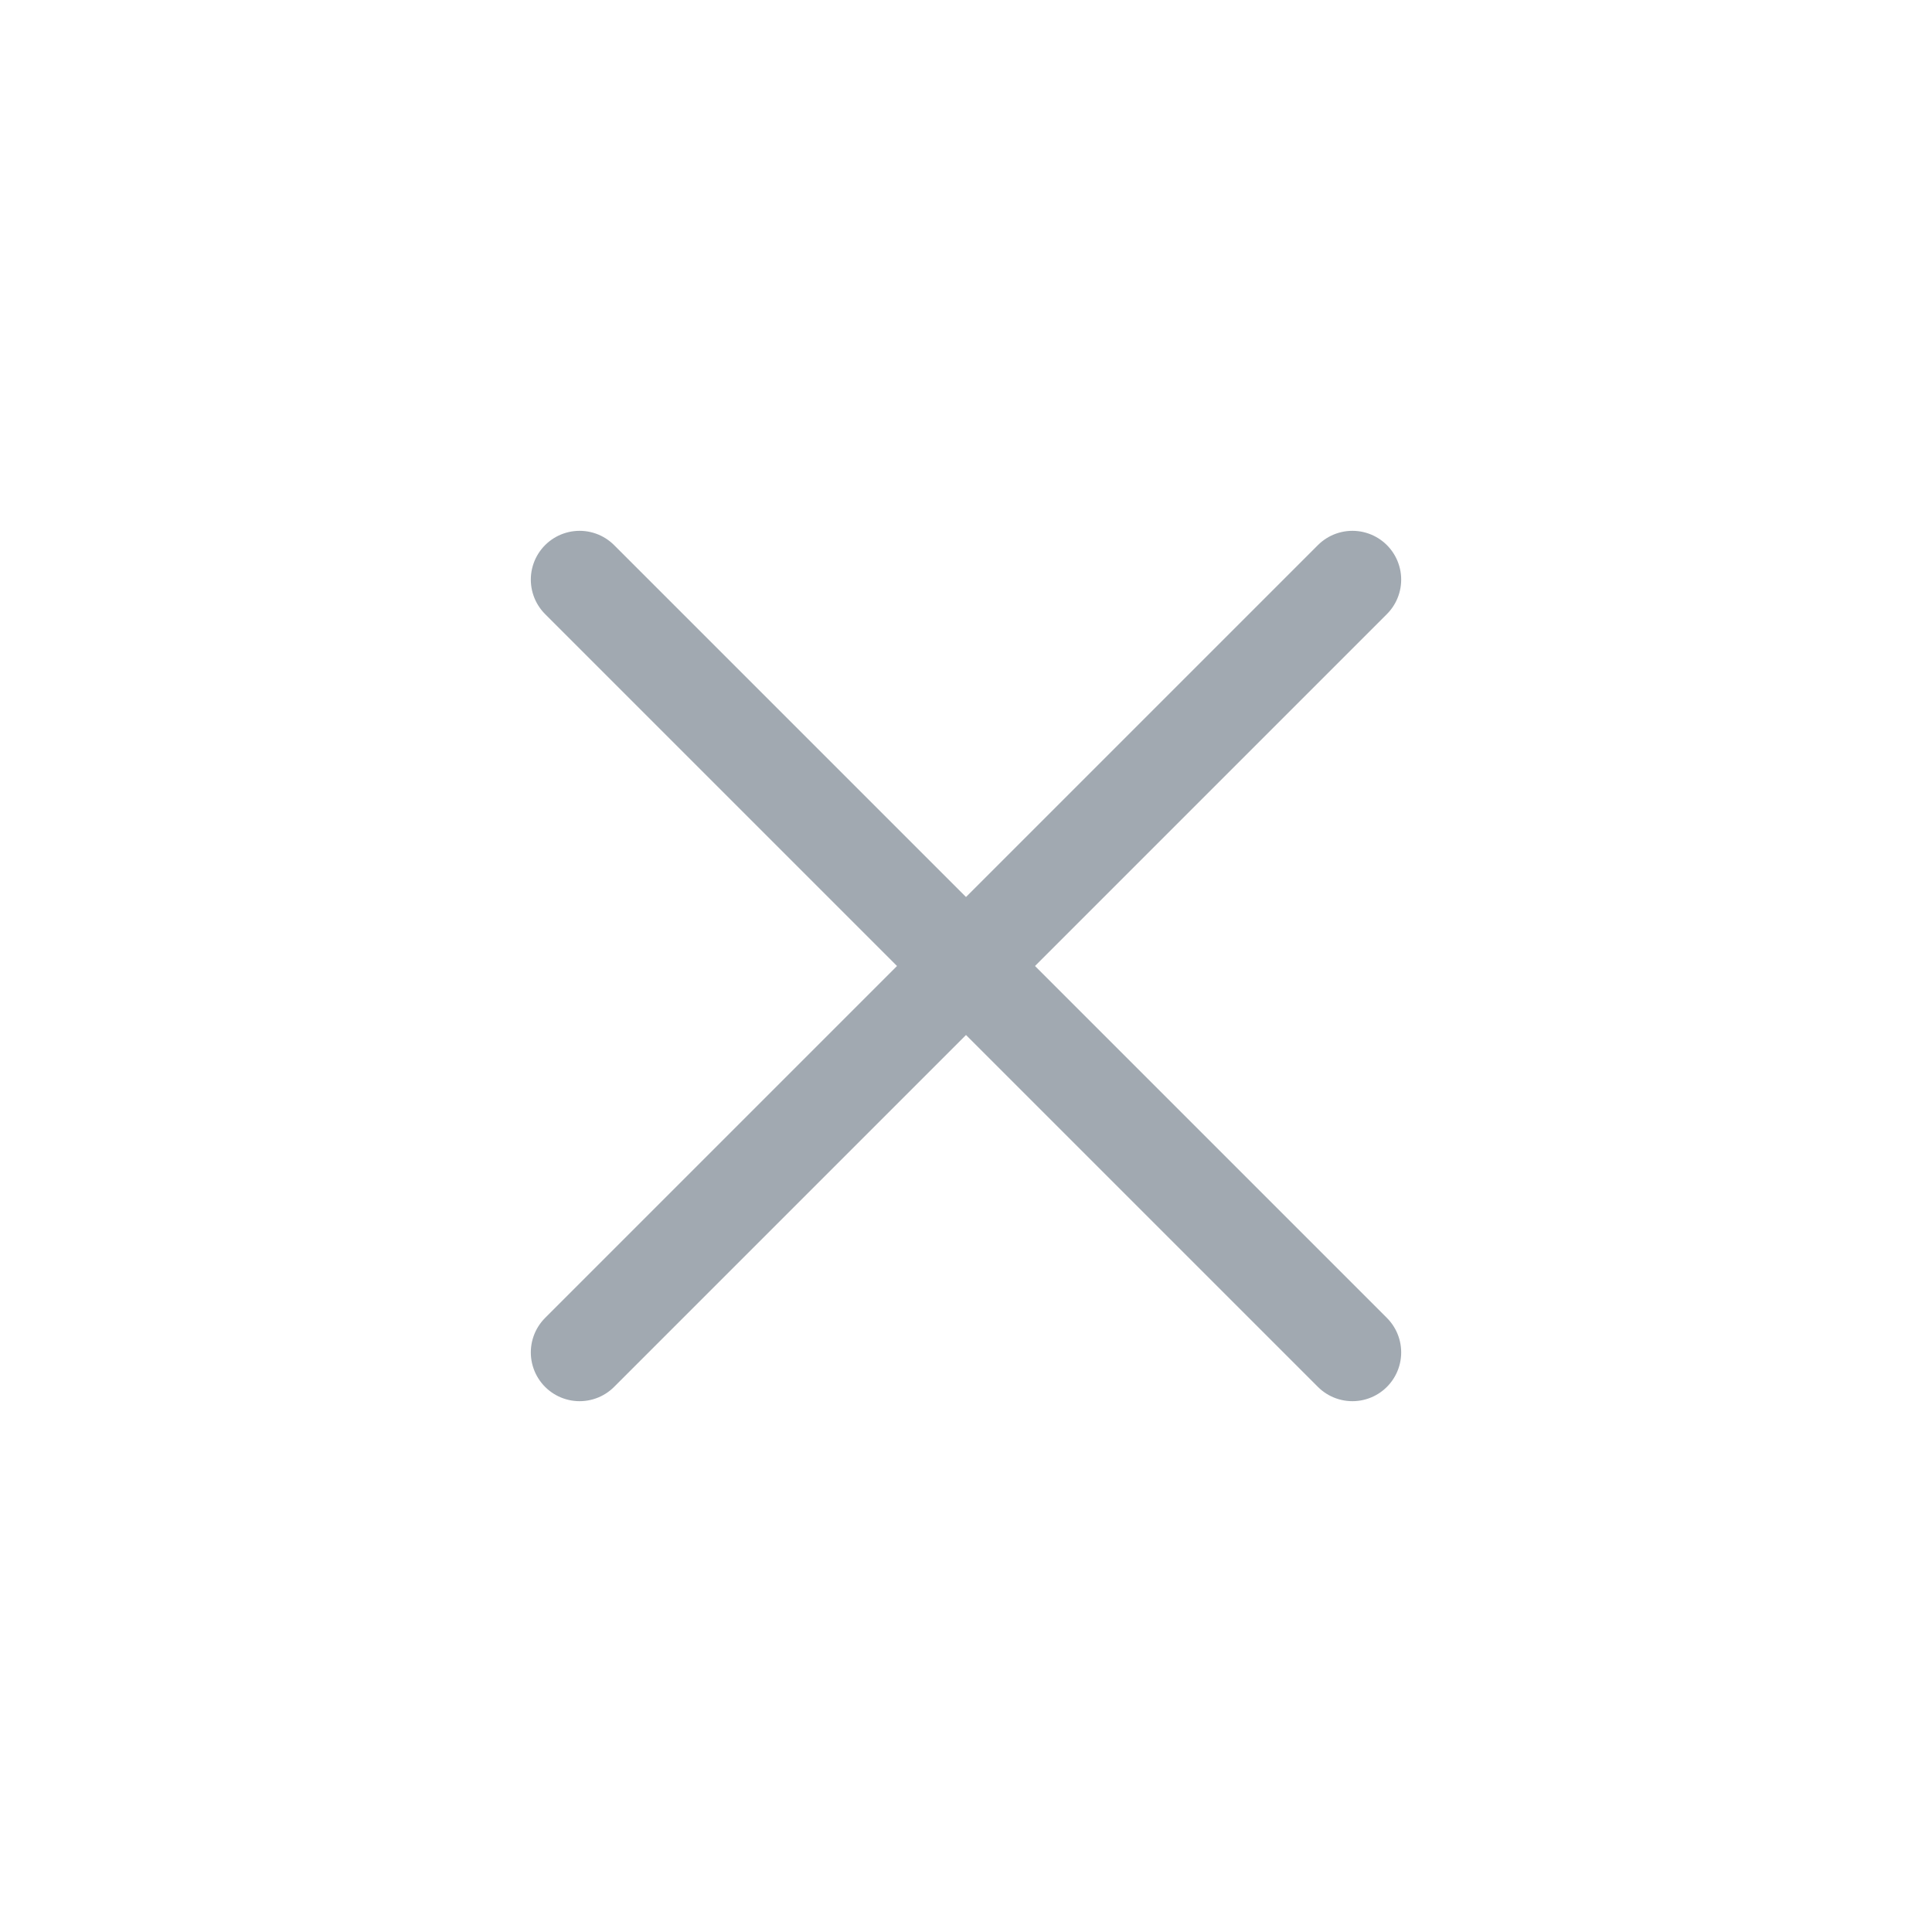
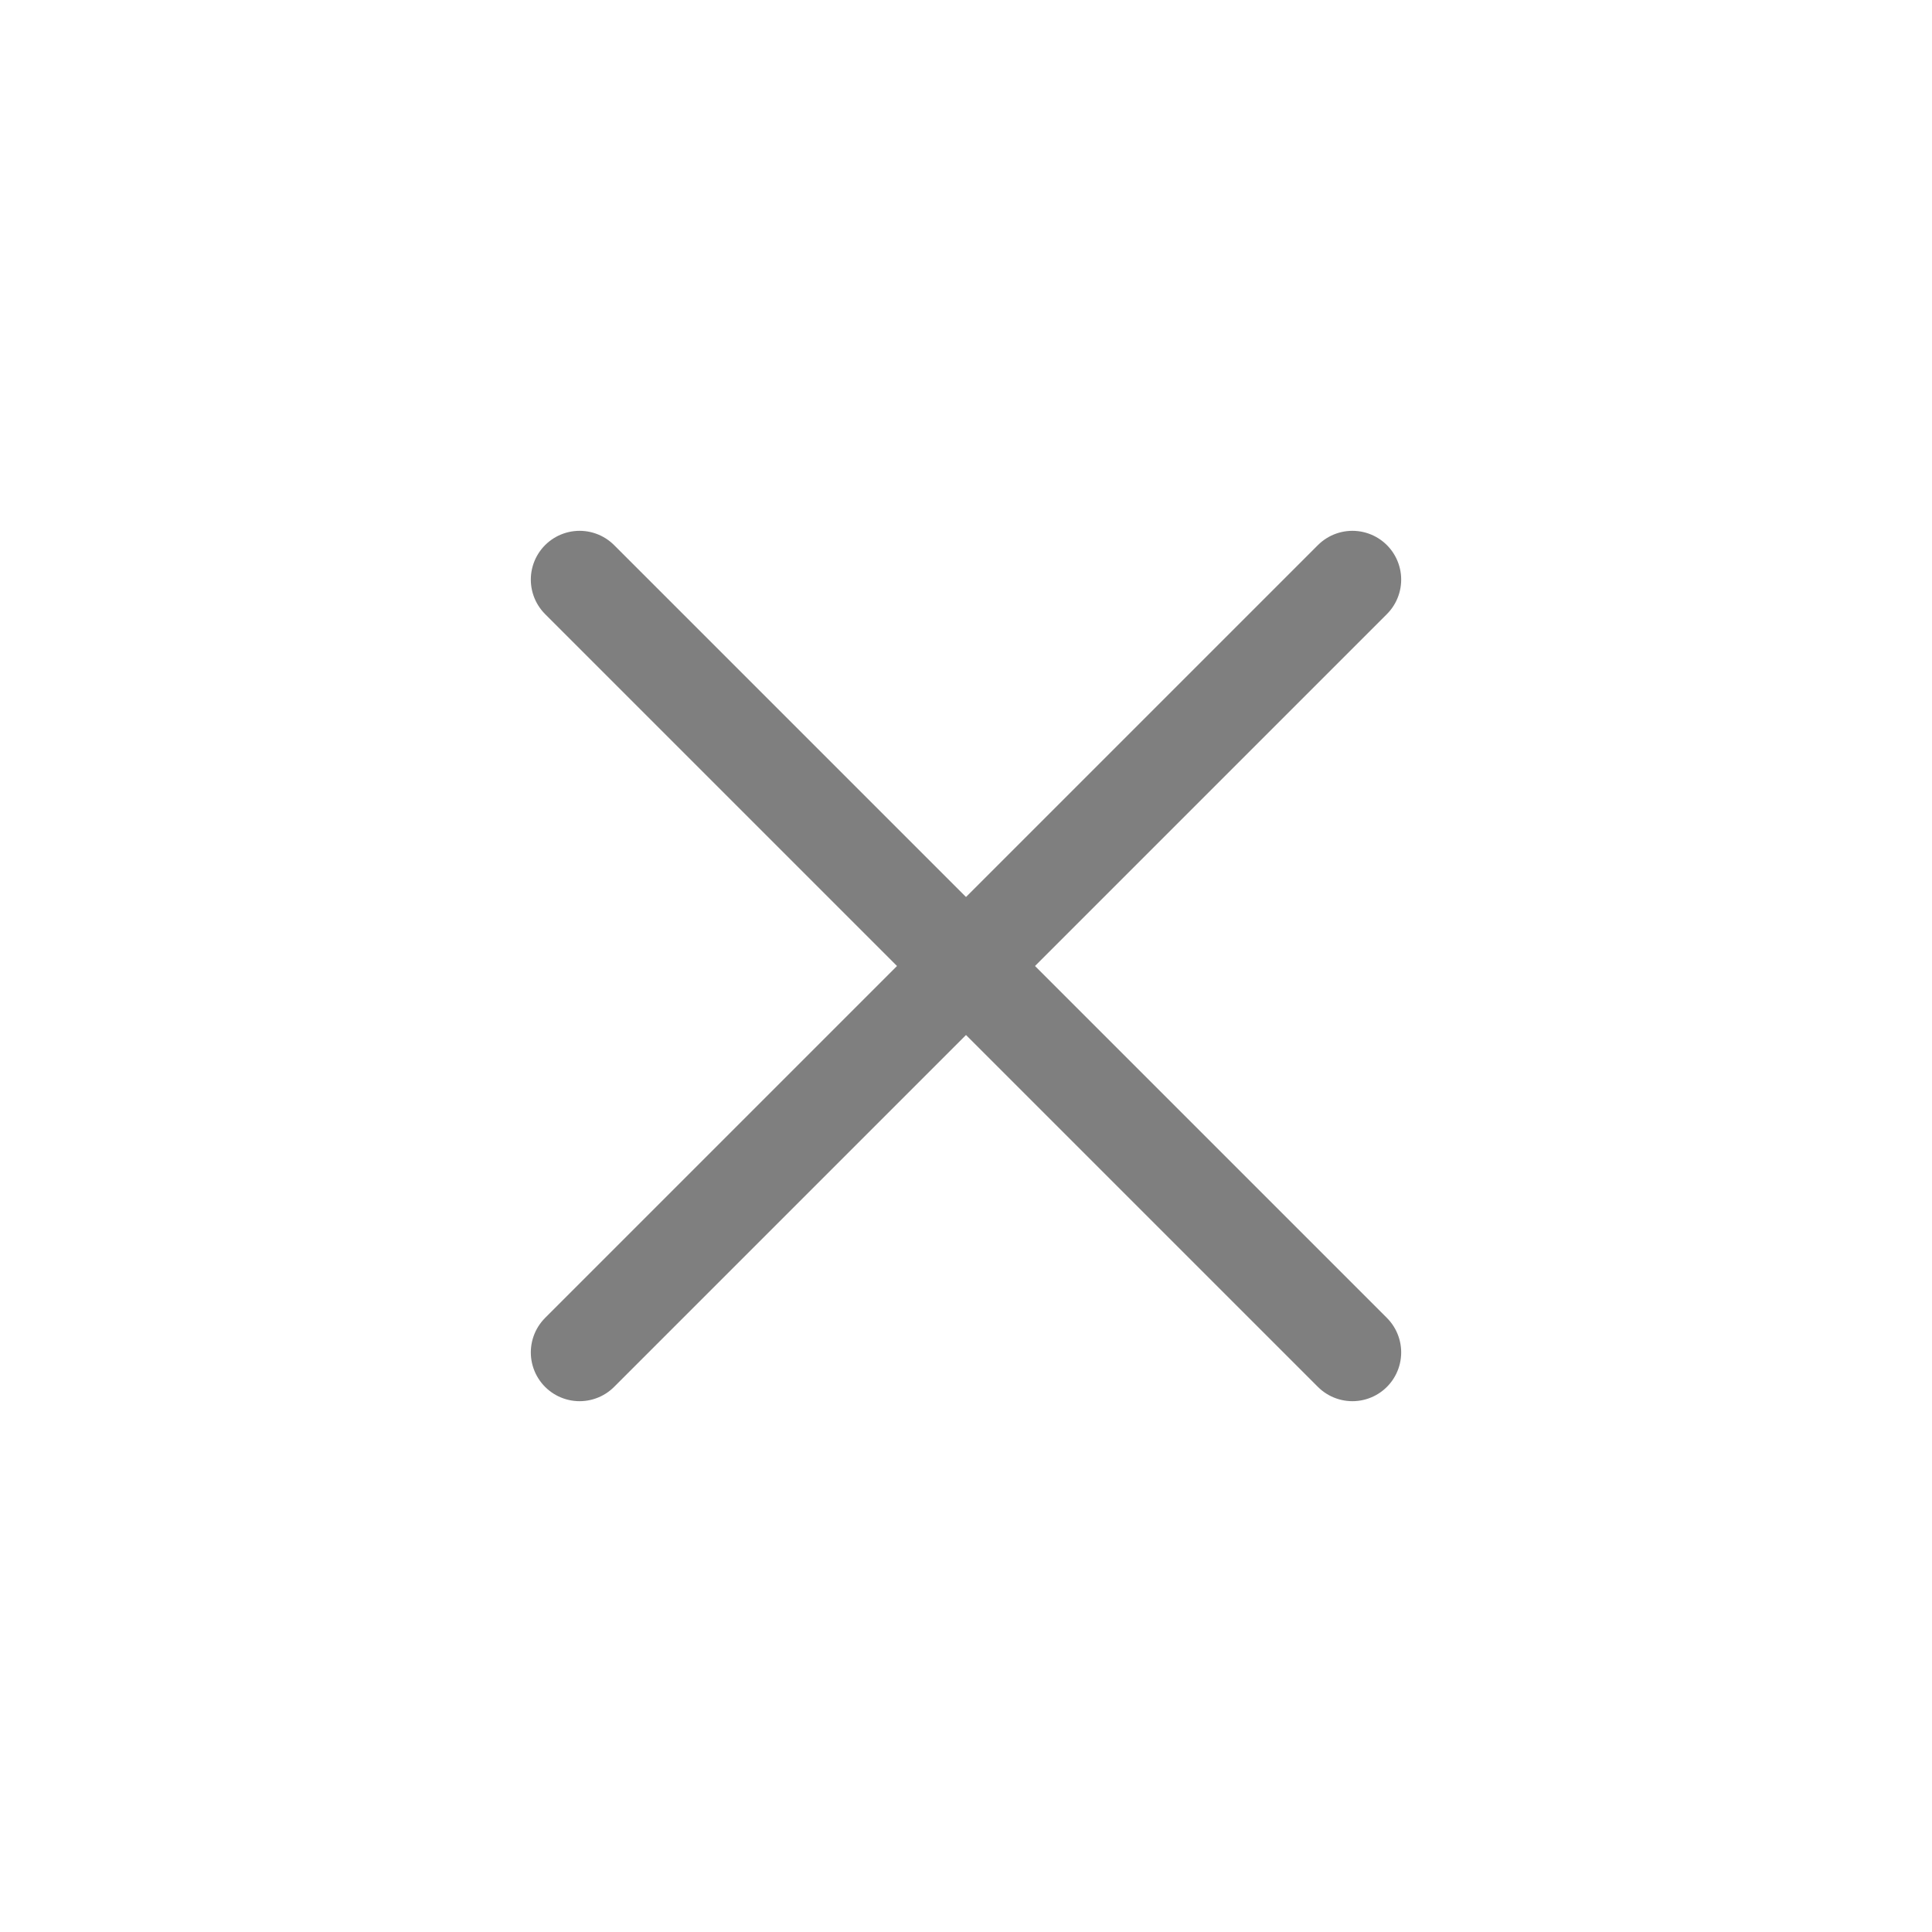
<svg xmlns="http://www.w3.org/2000/svg" viewBox="0 0 50 50" version="1.2" baseProfile="tiny">
  <defs>
</defs>
  <g fill="none" stroke="black" stroke-width="1" fill-rule="evenodd" stroke-linecap="square" stroke-linejoin="bevel">
-     <g fill="none" stroke="#a1a9b1" stroke-opacity="1" stroke-width="1.01" stroke-linecap="round" stroke-linejoin="miter" stroke-miterlimit="2" transform="matrix(2.5,0,0,2.5,2.5,2.5)" font-family="Open Sans" font-size="9" font-weight="500" font-style="normal">
+     <g fill="none" stroke="#7f7f7f" stroke-opacity="1" stroke-width="1.01" stroke-linecap="round" stroke-linejoin="miter" stroke-miterlimit="2" transform="matrix(2.5,0,0,2.5,2.5,2.5)" font-family="Open Sans" font-size="9" font-weight="500" font-style="normal">
      <polyline fill="none" vector-effect="none" points="5,5 13,13 " />
      <polyline fill="none" vector-effect="none" points="13,5 5,13 " />
    </g>
    <g fill="none" stroke="#000000" stroke-opacity="1" stroke-width="1" stroke-linecap="square" stroke-linejoin="bevel" transform="matrix(1,0,0,1,0,0)" font-family="Open Sans" font-size="9" font-weight="500" font-style="normal">
</g>
  </g>
</svg>
